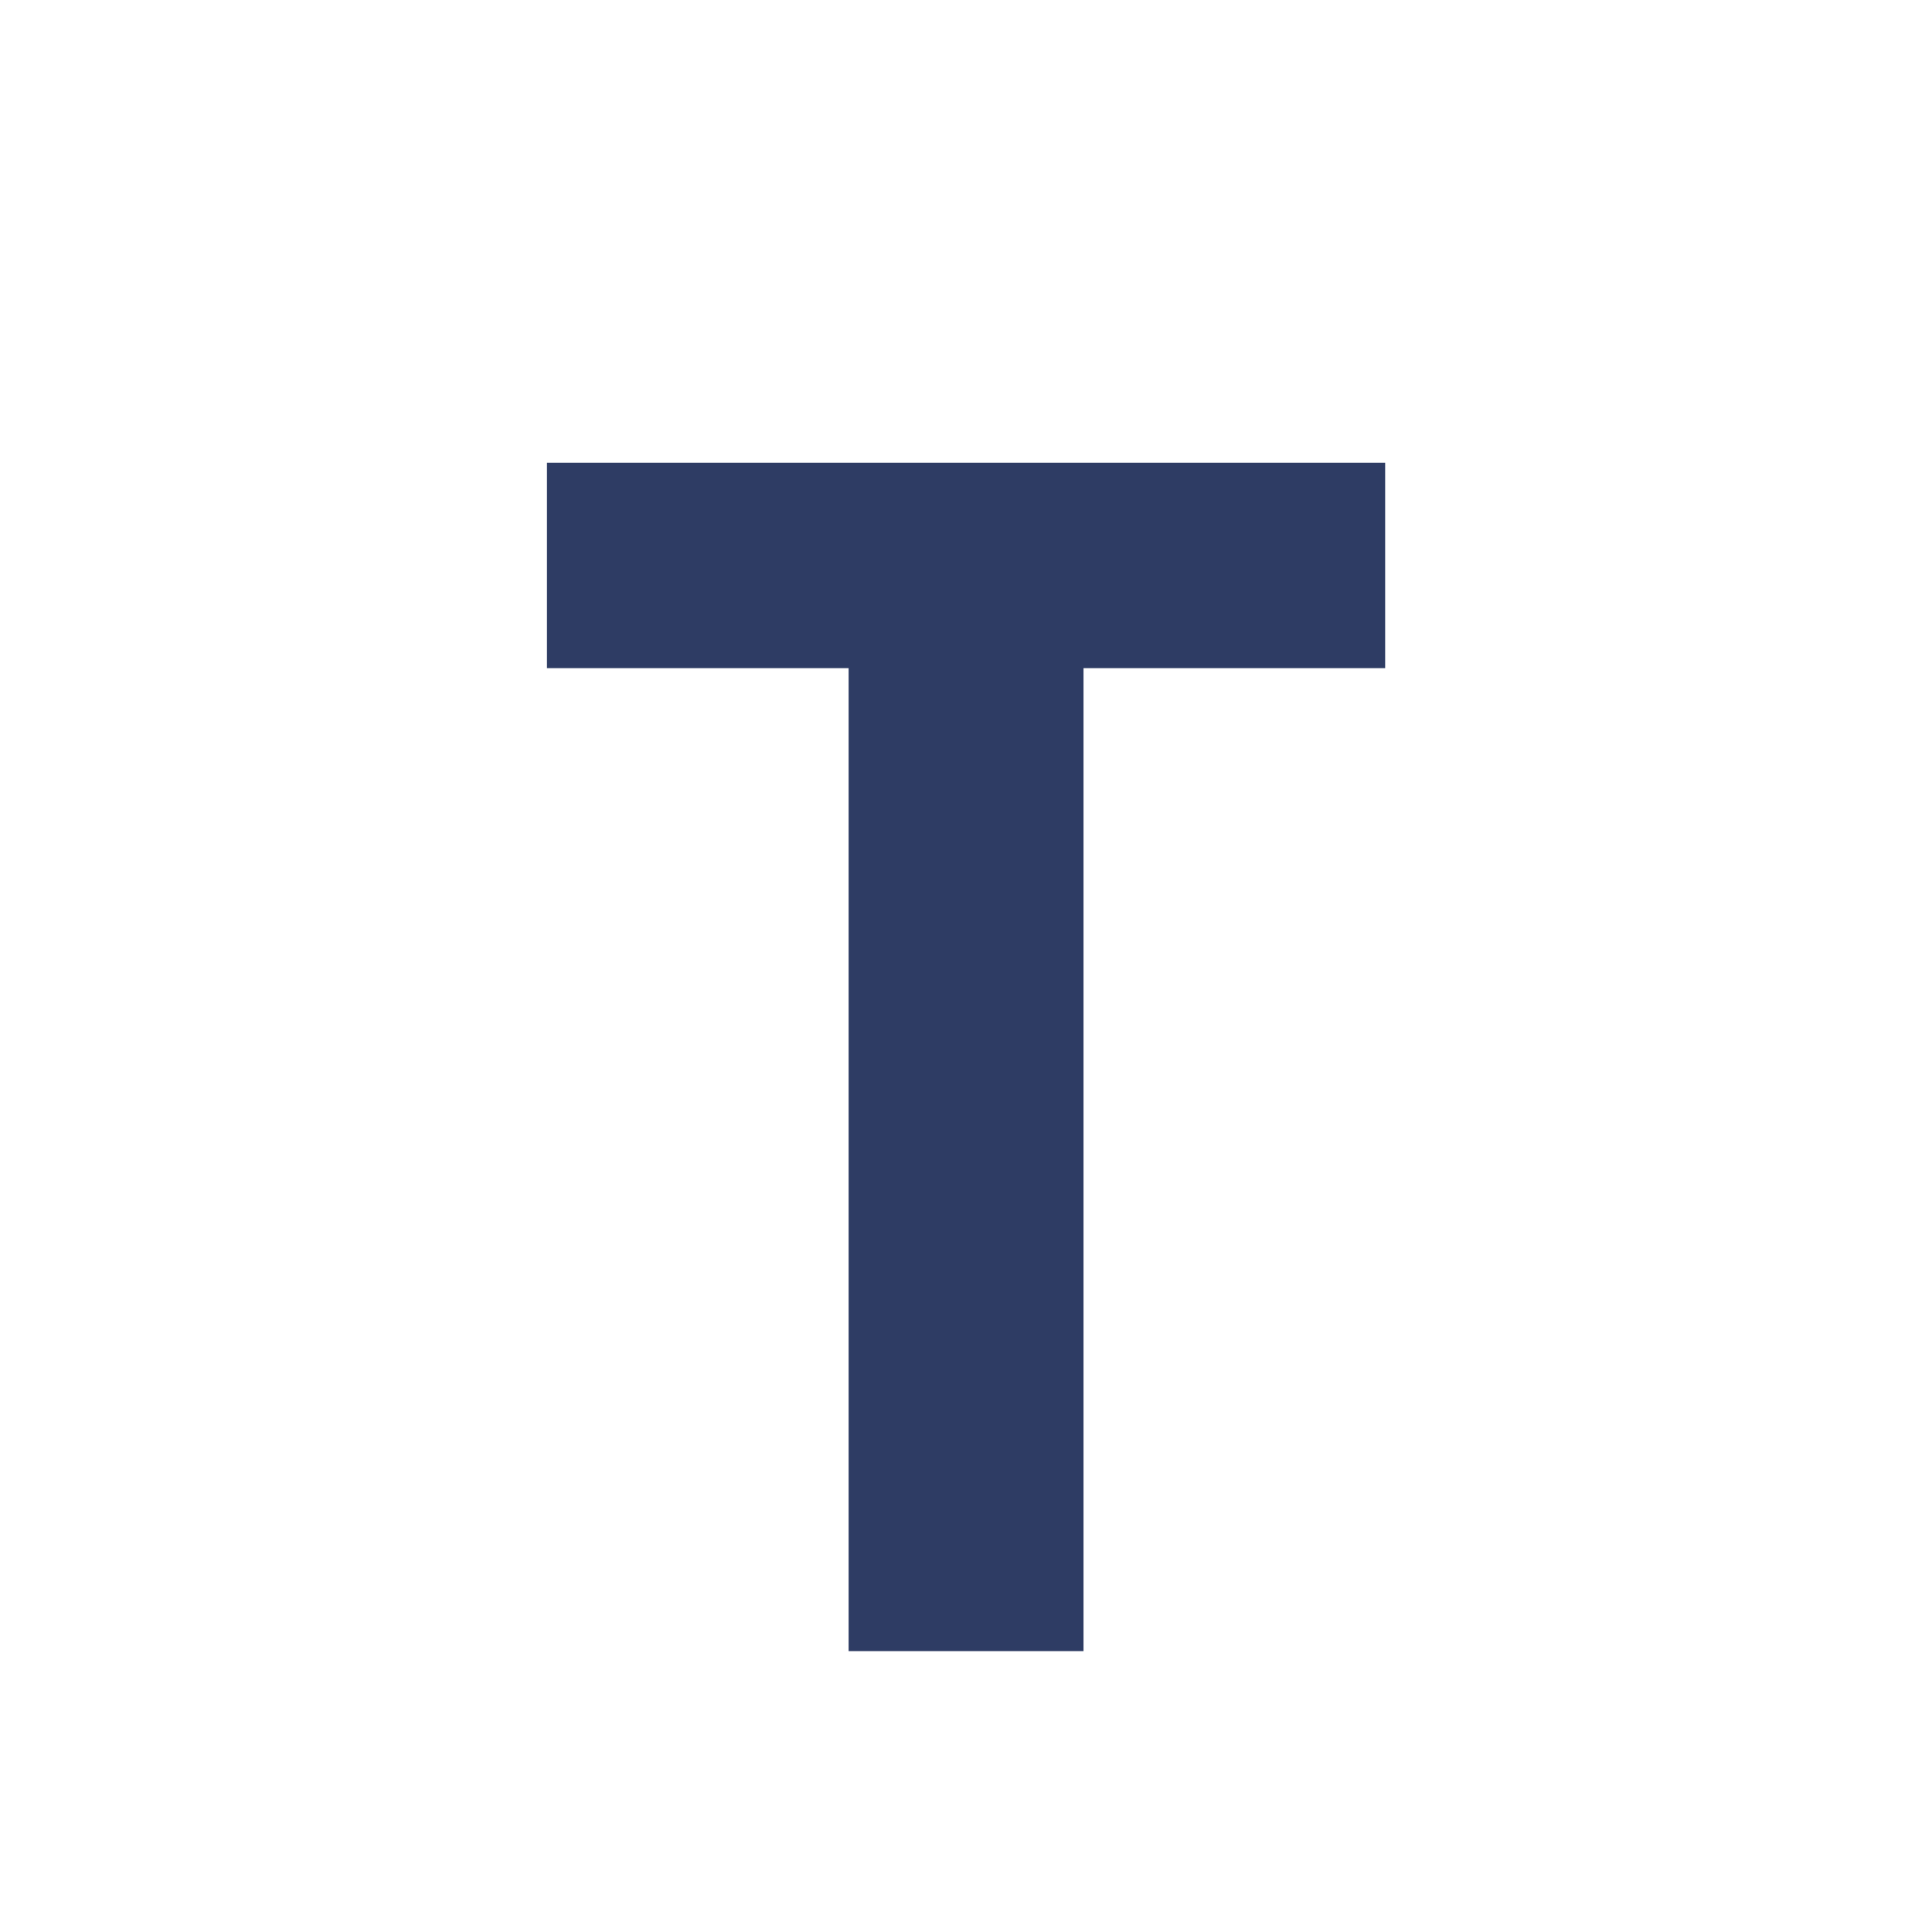
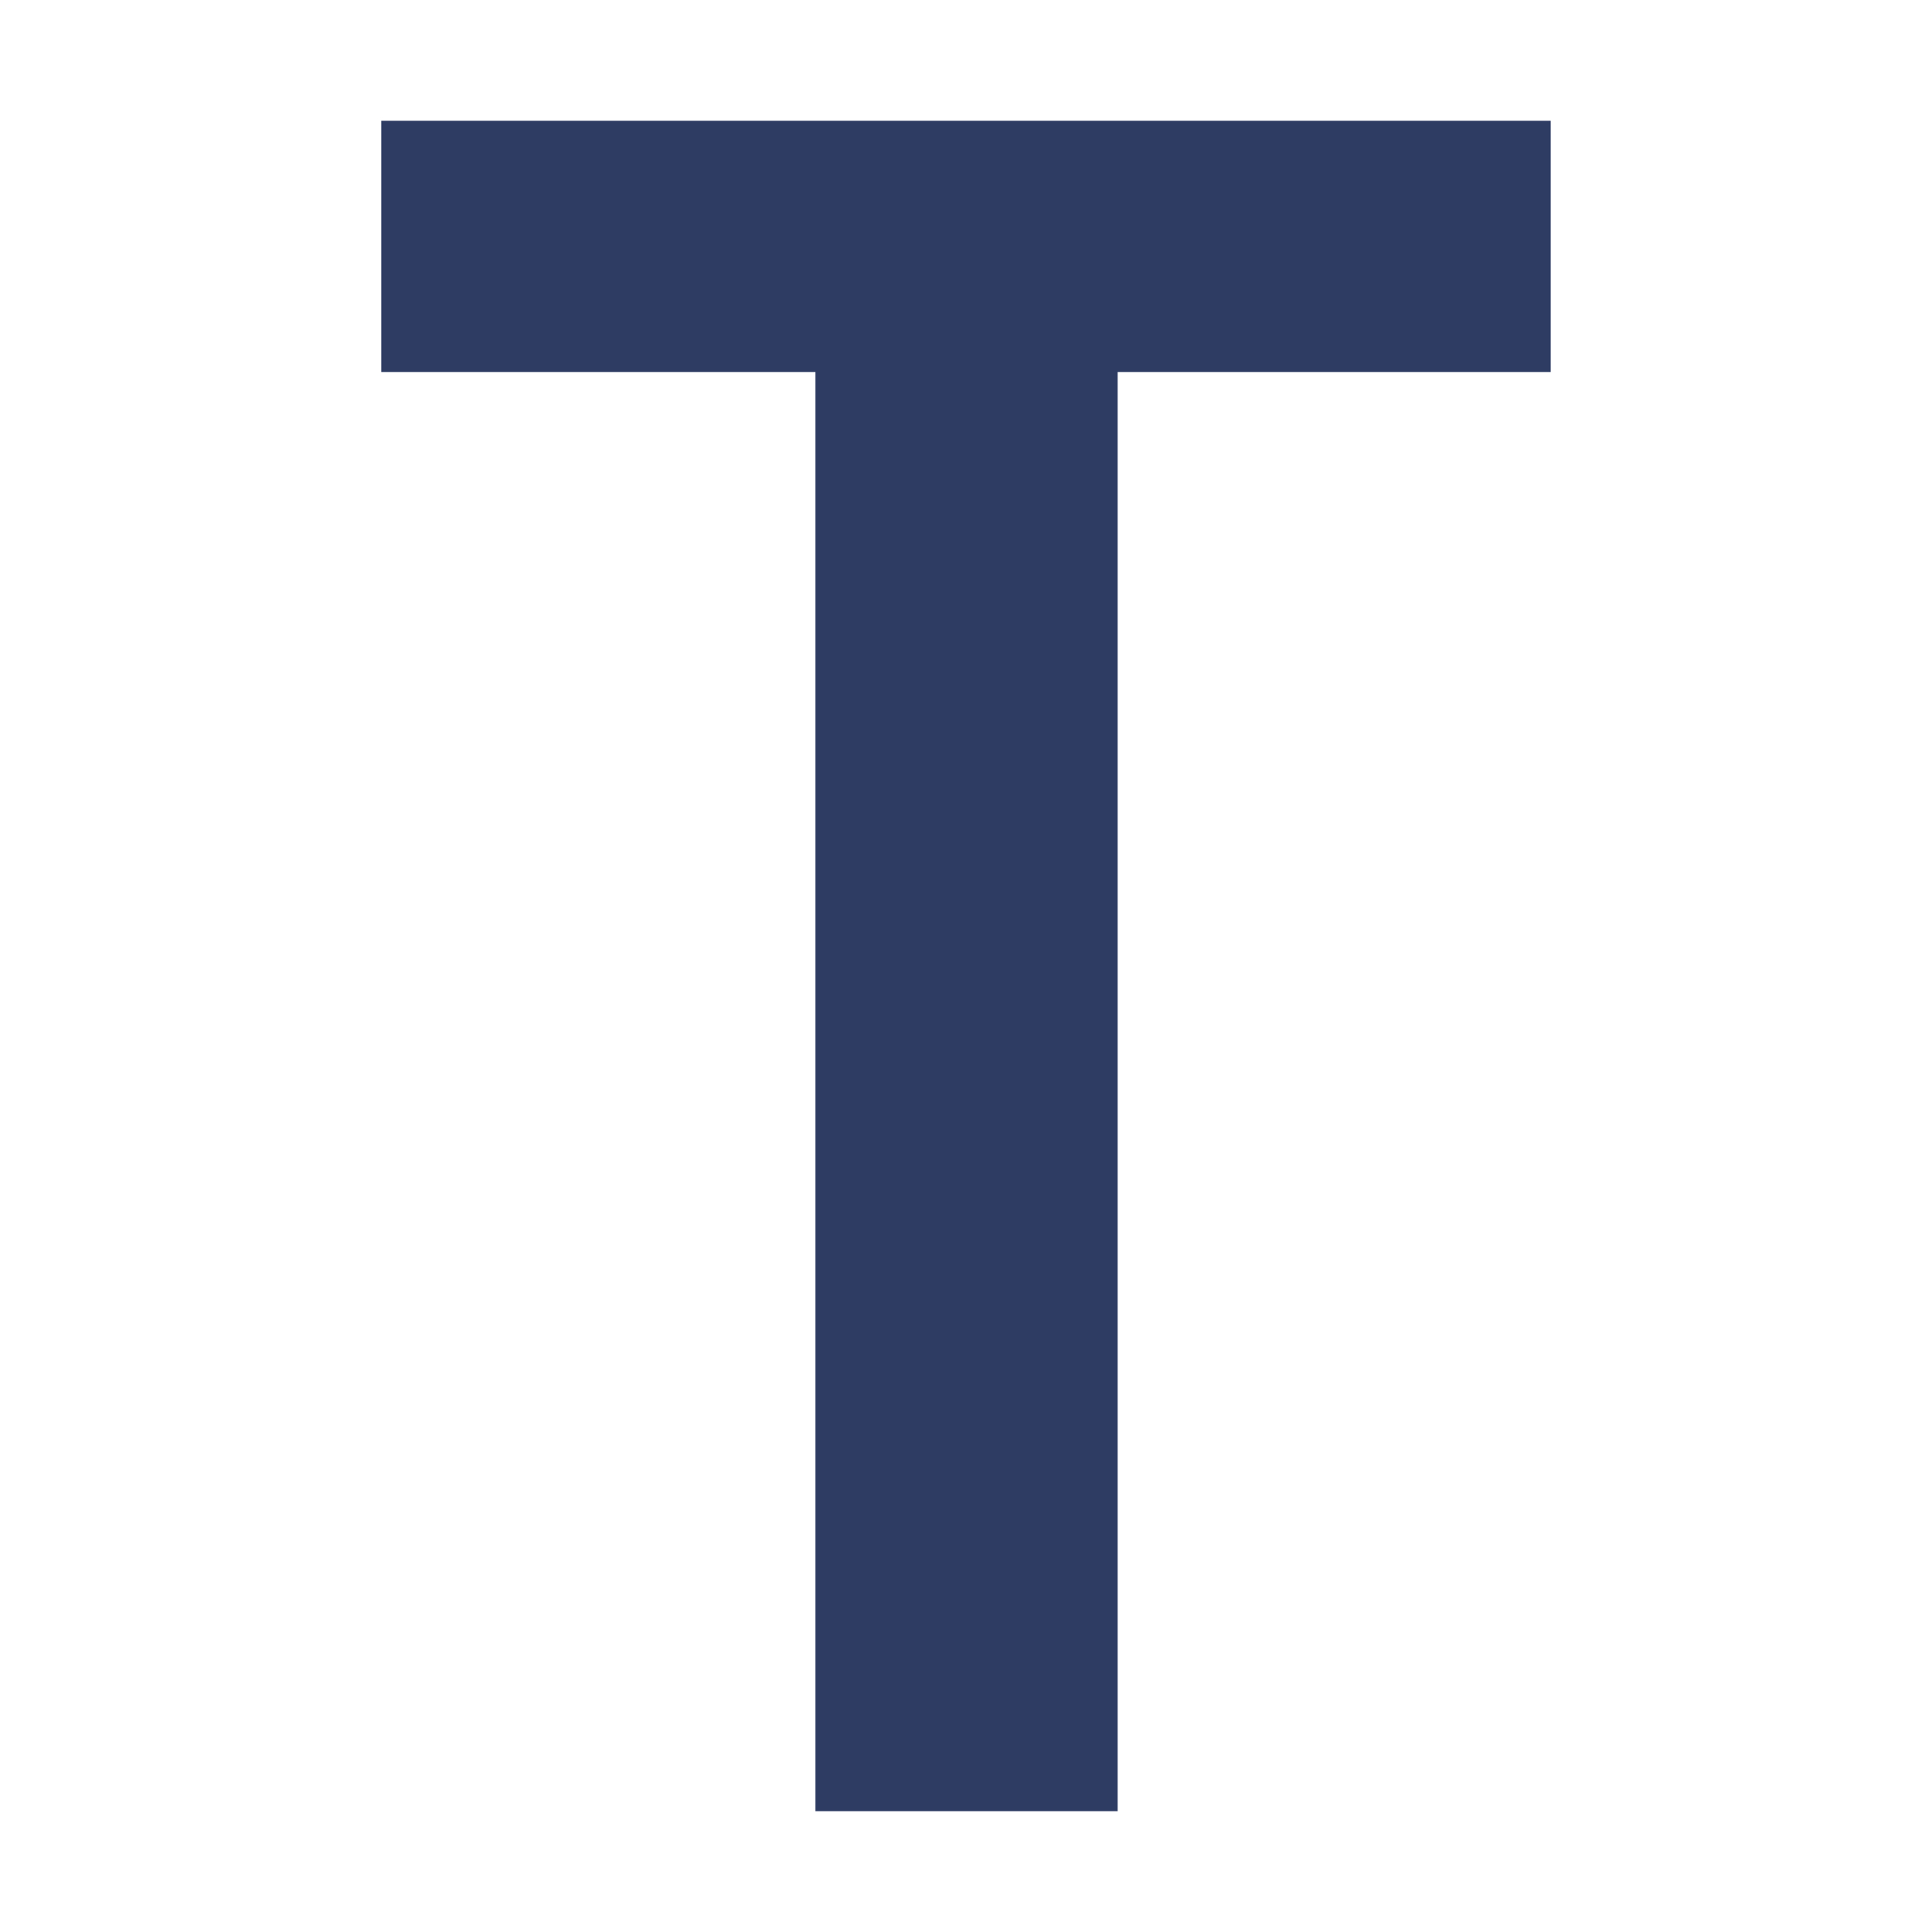
<svg xmlns="http://www.w3.org/2000/svg" width="128" height="128" viewBox="0 0 128 128" fill="none">
  <style>
-     text { fill: #2e3c64; }
+     path { fill: #2e3c64; }
    @media (prefers-color-scheme: dark) {
-       text { fill: #7aa2f7; }
+       path { fill: #7aa2f7; }
    }
  </style>
-   <text x="64" y="72" text-anchor="middle" dominant-baseline="central" font-family="ui-monospace, 'Fira Code', 'Cascadia Code', monospace" font-weight="600" font-size="108">T</text>
+   <path transform="translate(25.26, 8) scale(0.07671, -0.07671) translate(-115, -1460)" d="M751 0V1243H1125V1460H115V1243H490V0Z" />
</svg>
